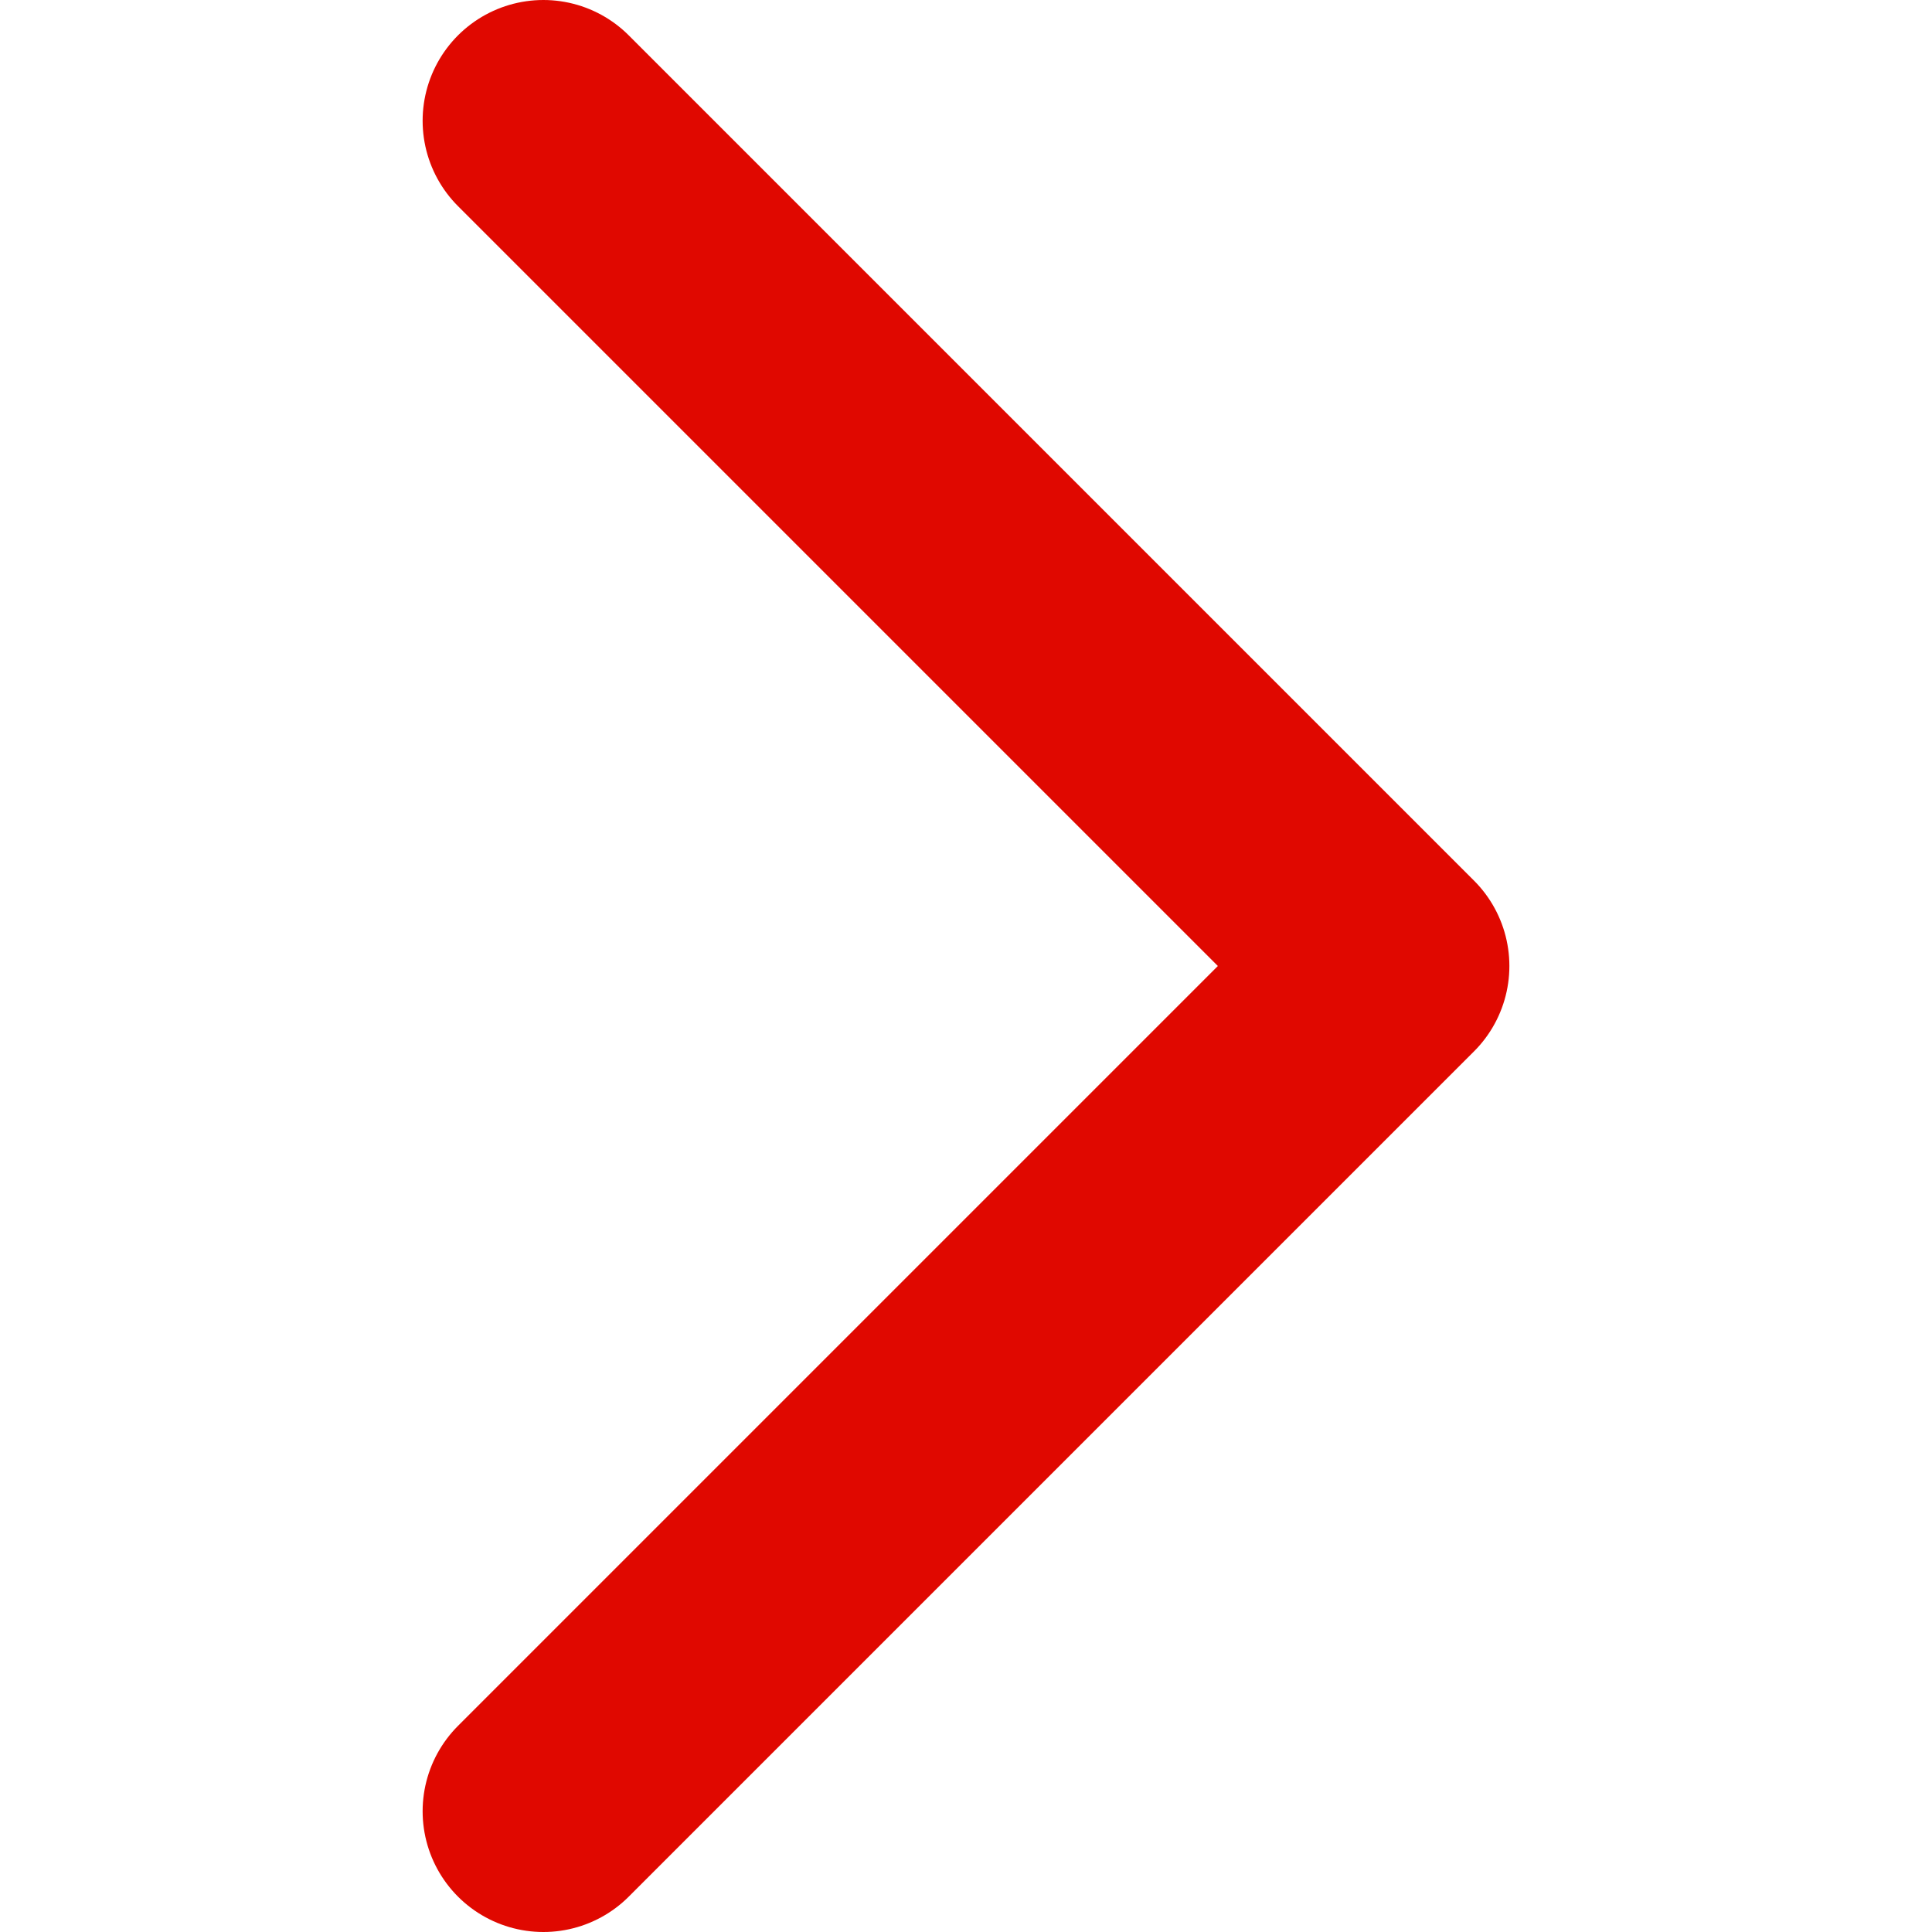
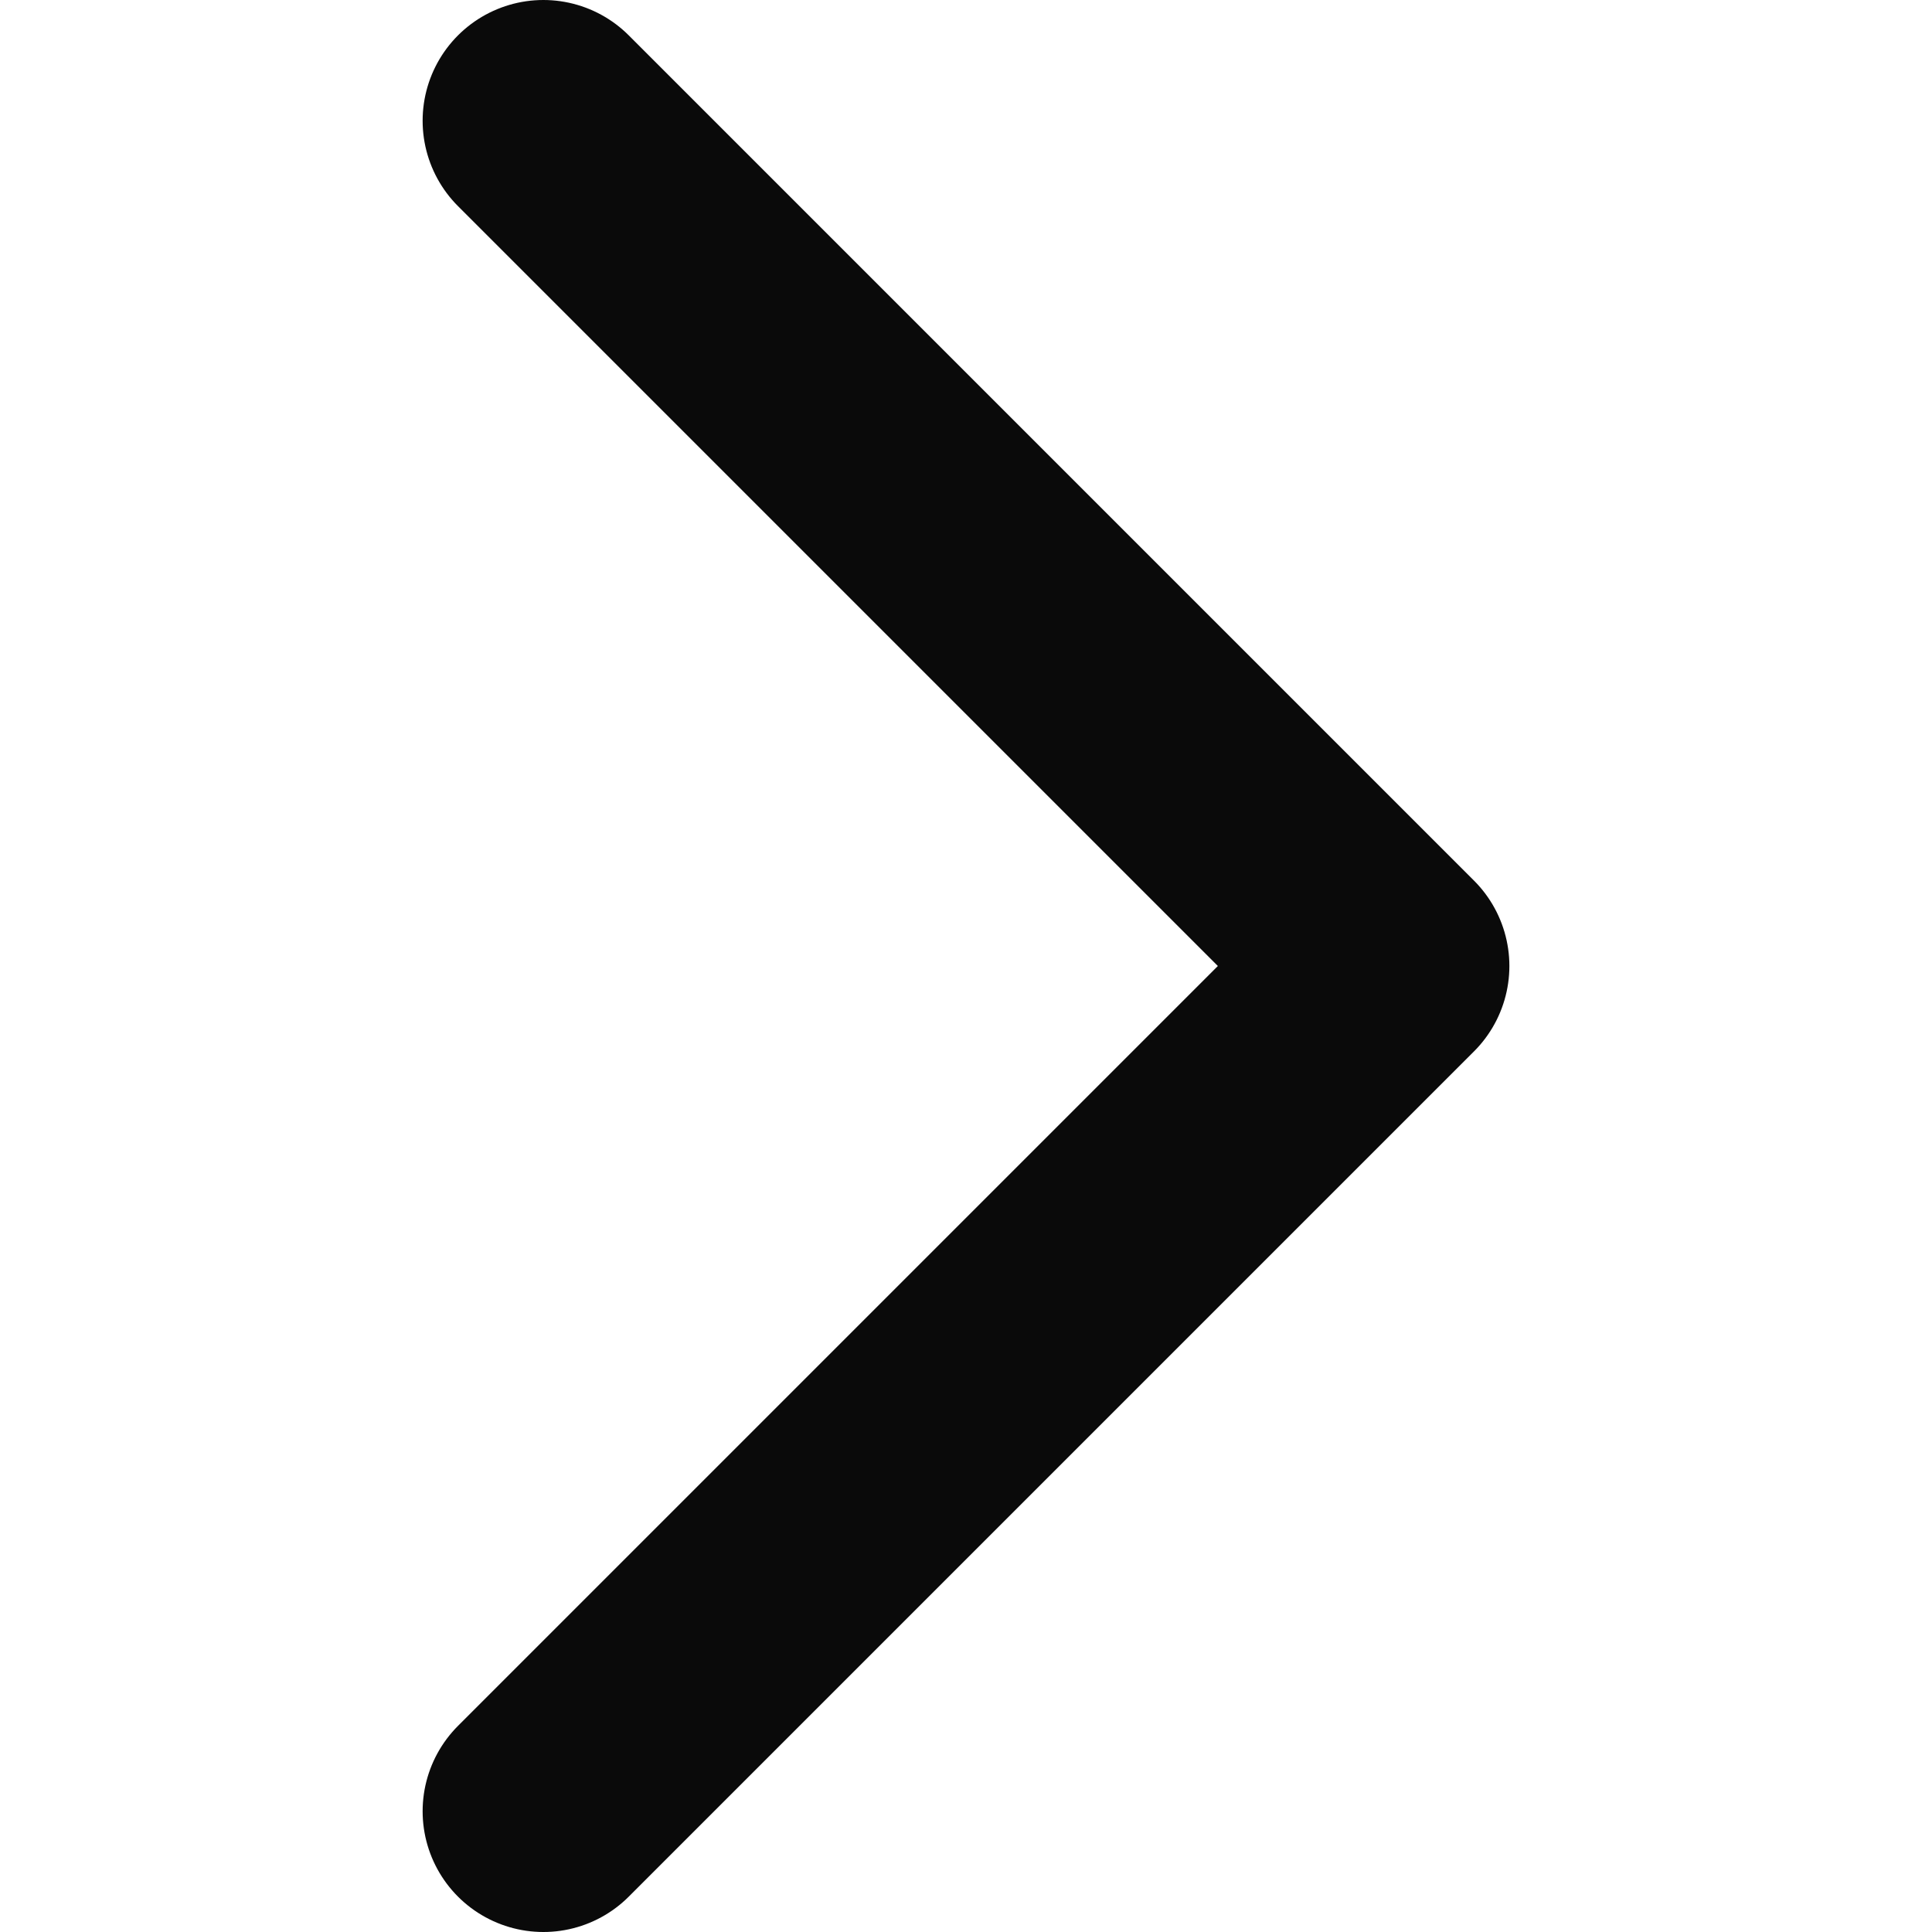
- <svg xmlns="http://www.w3.org/2000/svg" width="16px" height="16px" viewBox="0 0 16 16" version="1.1">
-   <g id="📄-Asset-Sheet" stroke="none" stroke-width="1" fill="none" fill-rule="evenodd" stroke-linecap="round" stroke-linejoin="round">
-     <g id="App.MotiveH&amp;S.A.1" transform="translate(-131, -682)" stroke="#e00800" stroke-width="2">
-       <g id="Arrow_Right_24" transform="translate(131, 682)">
-         <g id="Icon/Arrow/Chevron/-2pt/Right/chevron_right_consumer" transform="translate(0, -0)">
-           <polyline id="Line" transform="translate(8, 8) scale(-1, 1) rotate(-270) translate(-8, -8) " points="15 4.5 8 11.5 1 4.5" />
-         </g>
-       </g>
-     </g>
-   </g>
+ <svg xmlns="http://www.w3.org/2000/svg" width="16" height="16" viewBox="0 0 16 16" fill="none">
+   <path d="m4.5 15 7-7-7-7" stroke="#0A0A0A" stroke-width="2" stroke-linecap="round" stroke-linejoin="round" />
</svg>
